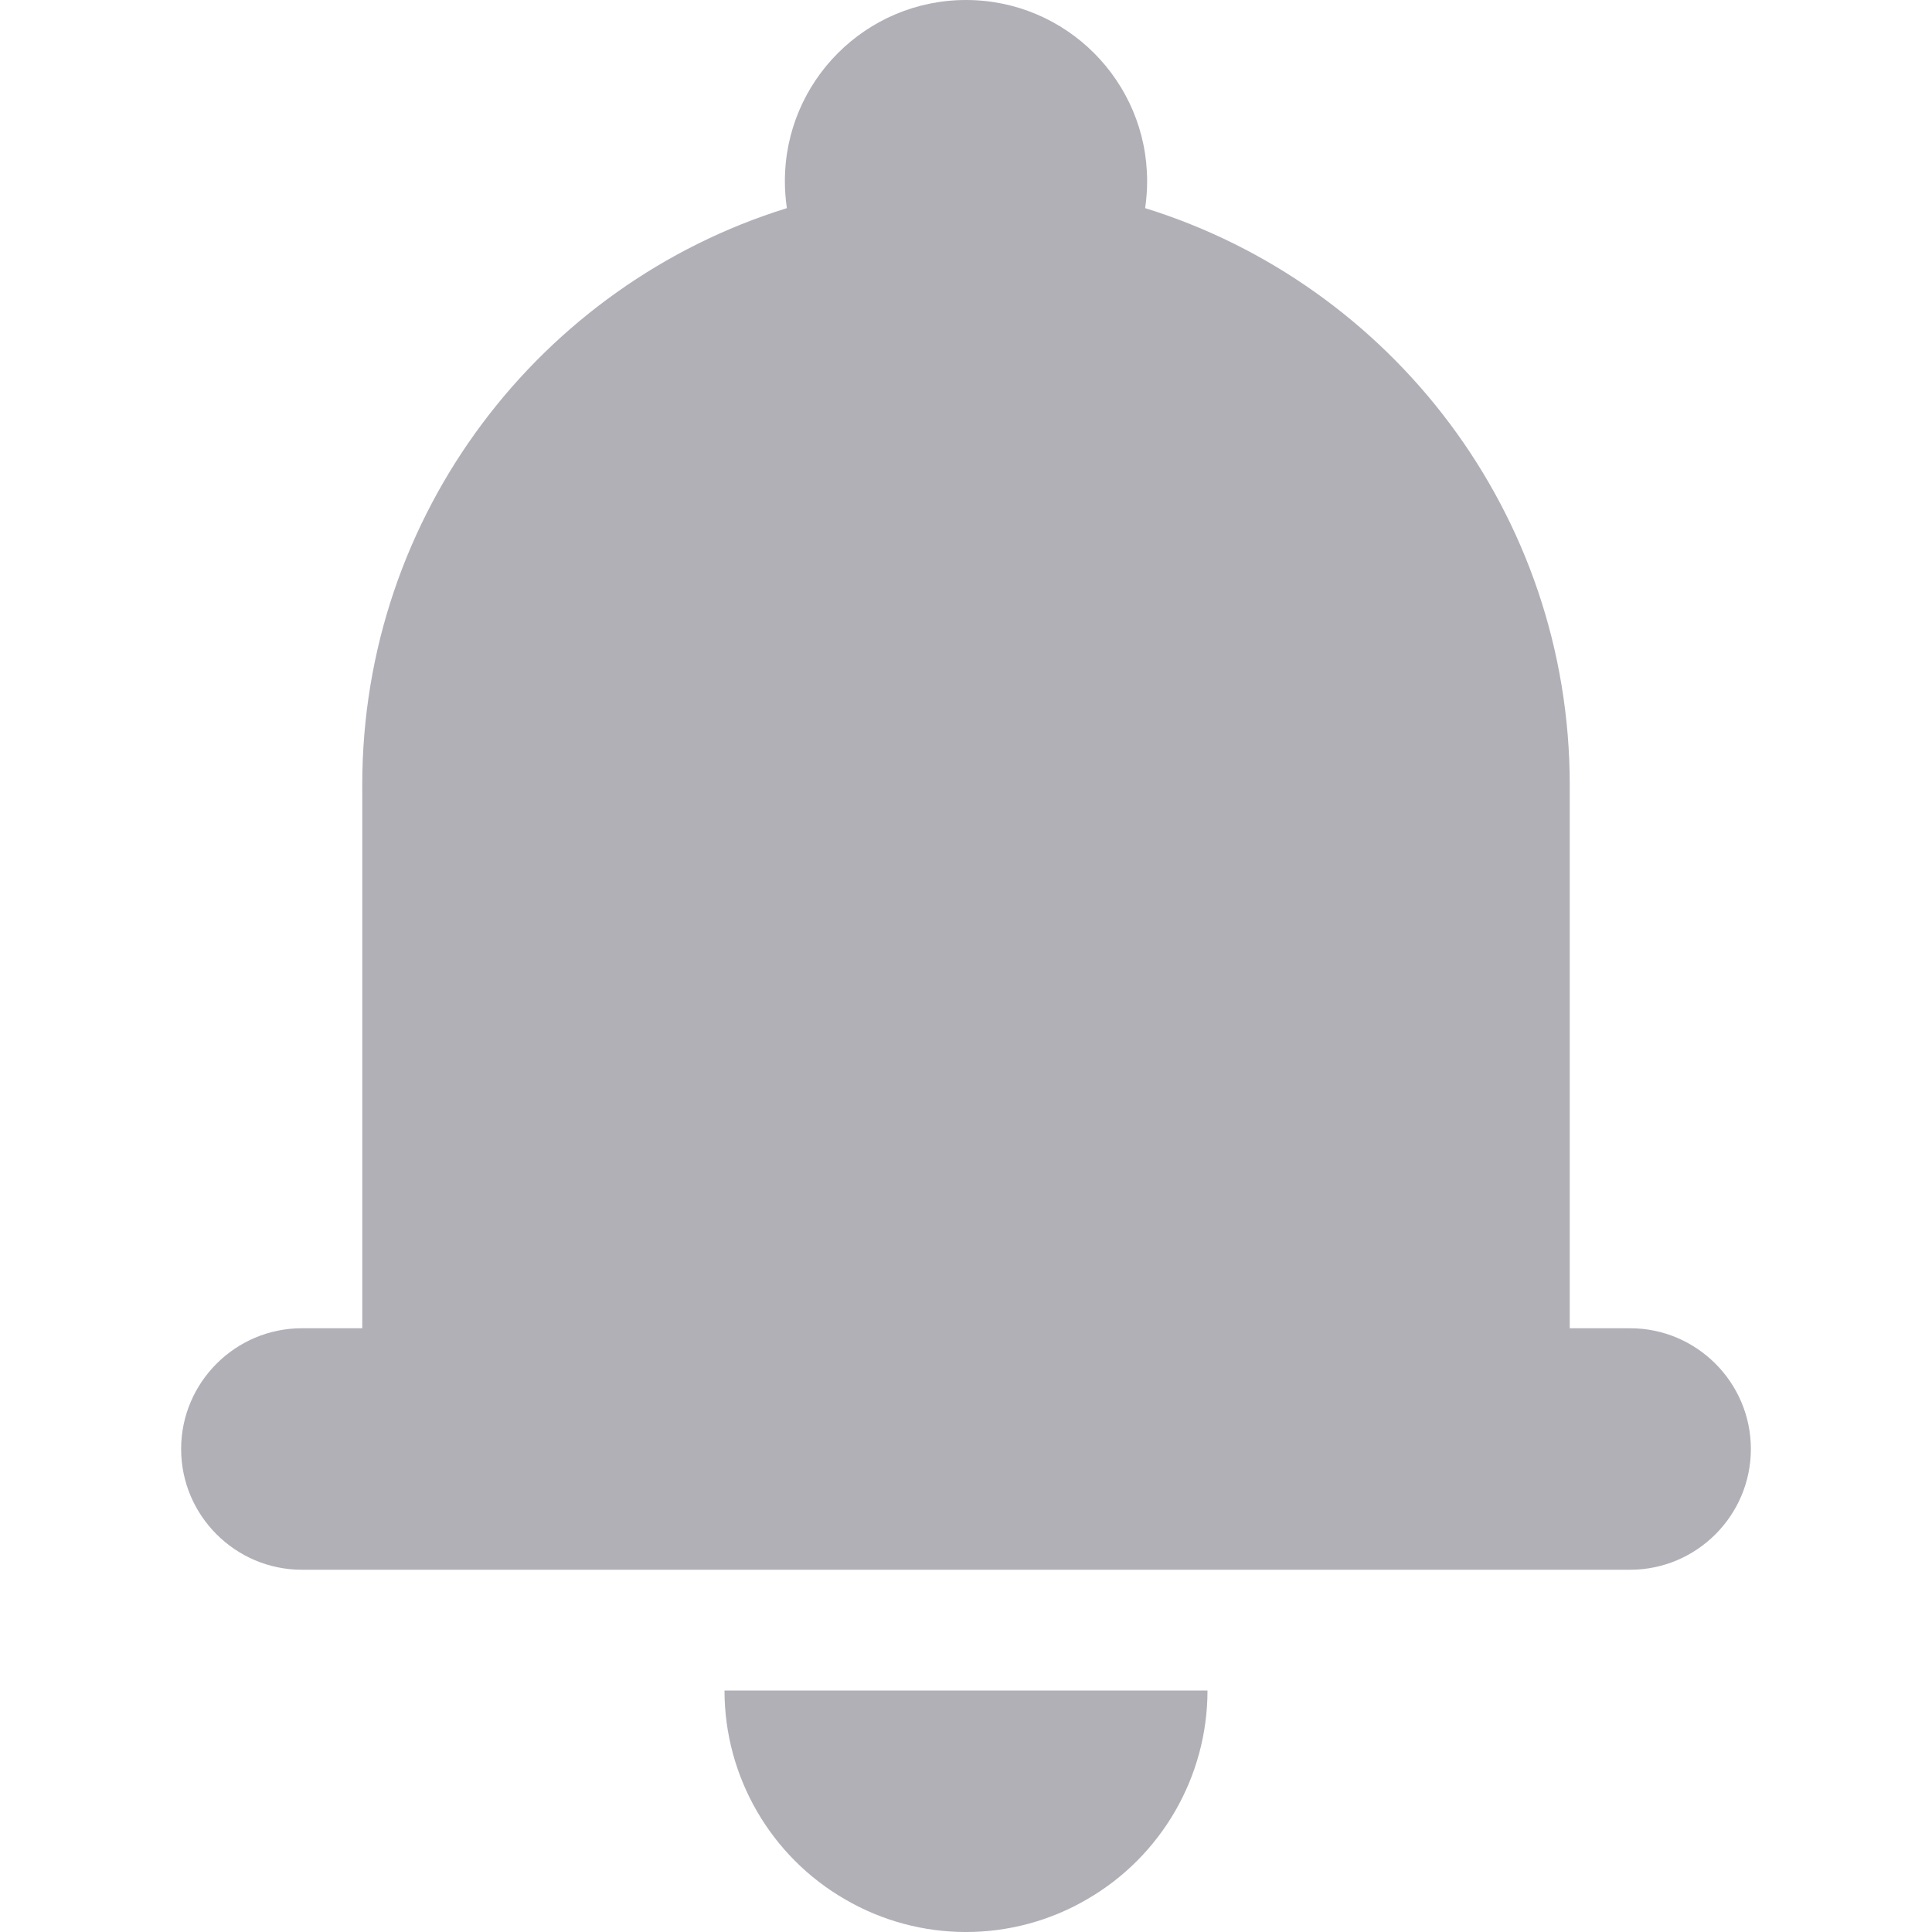
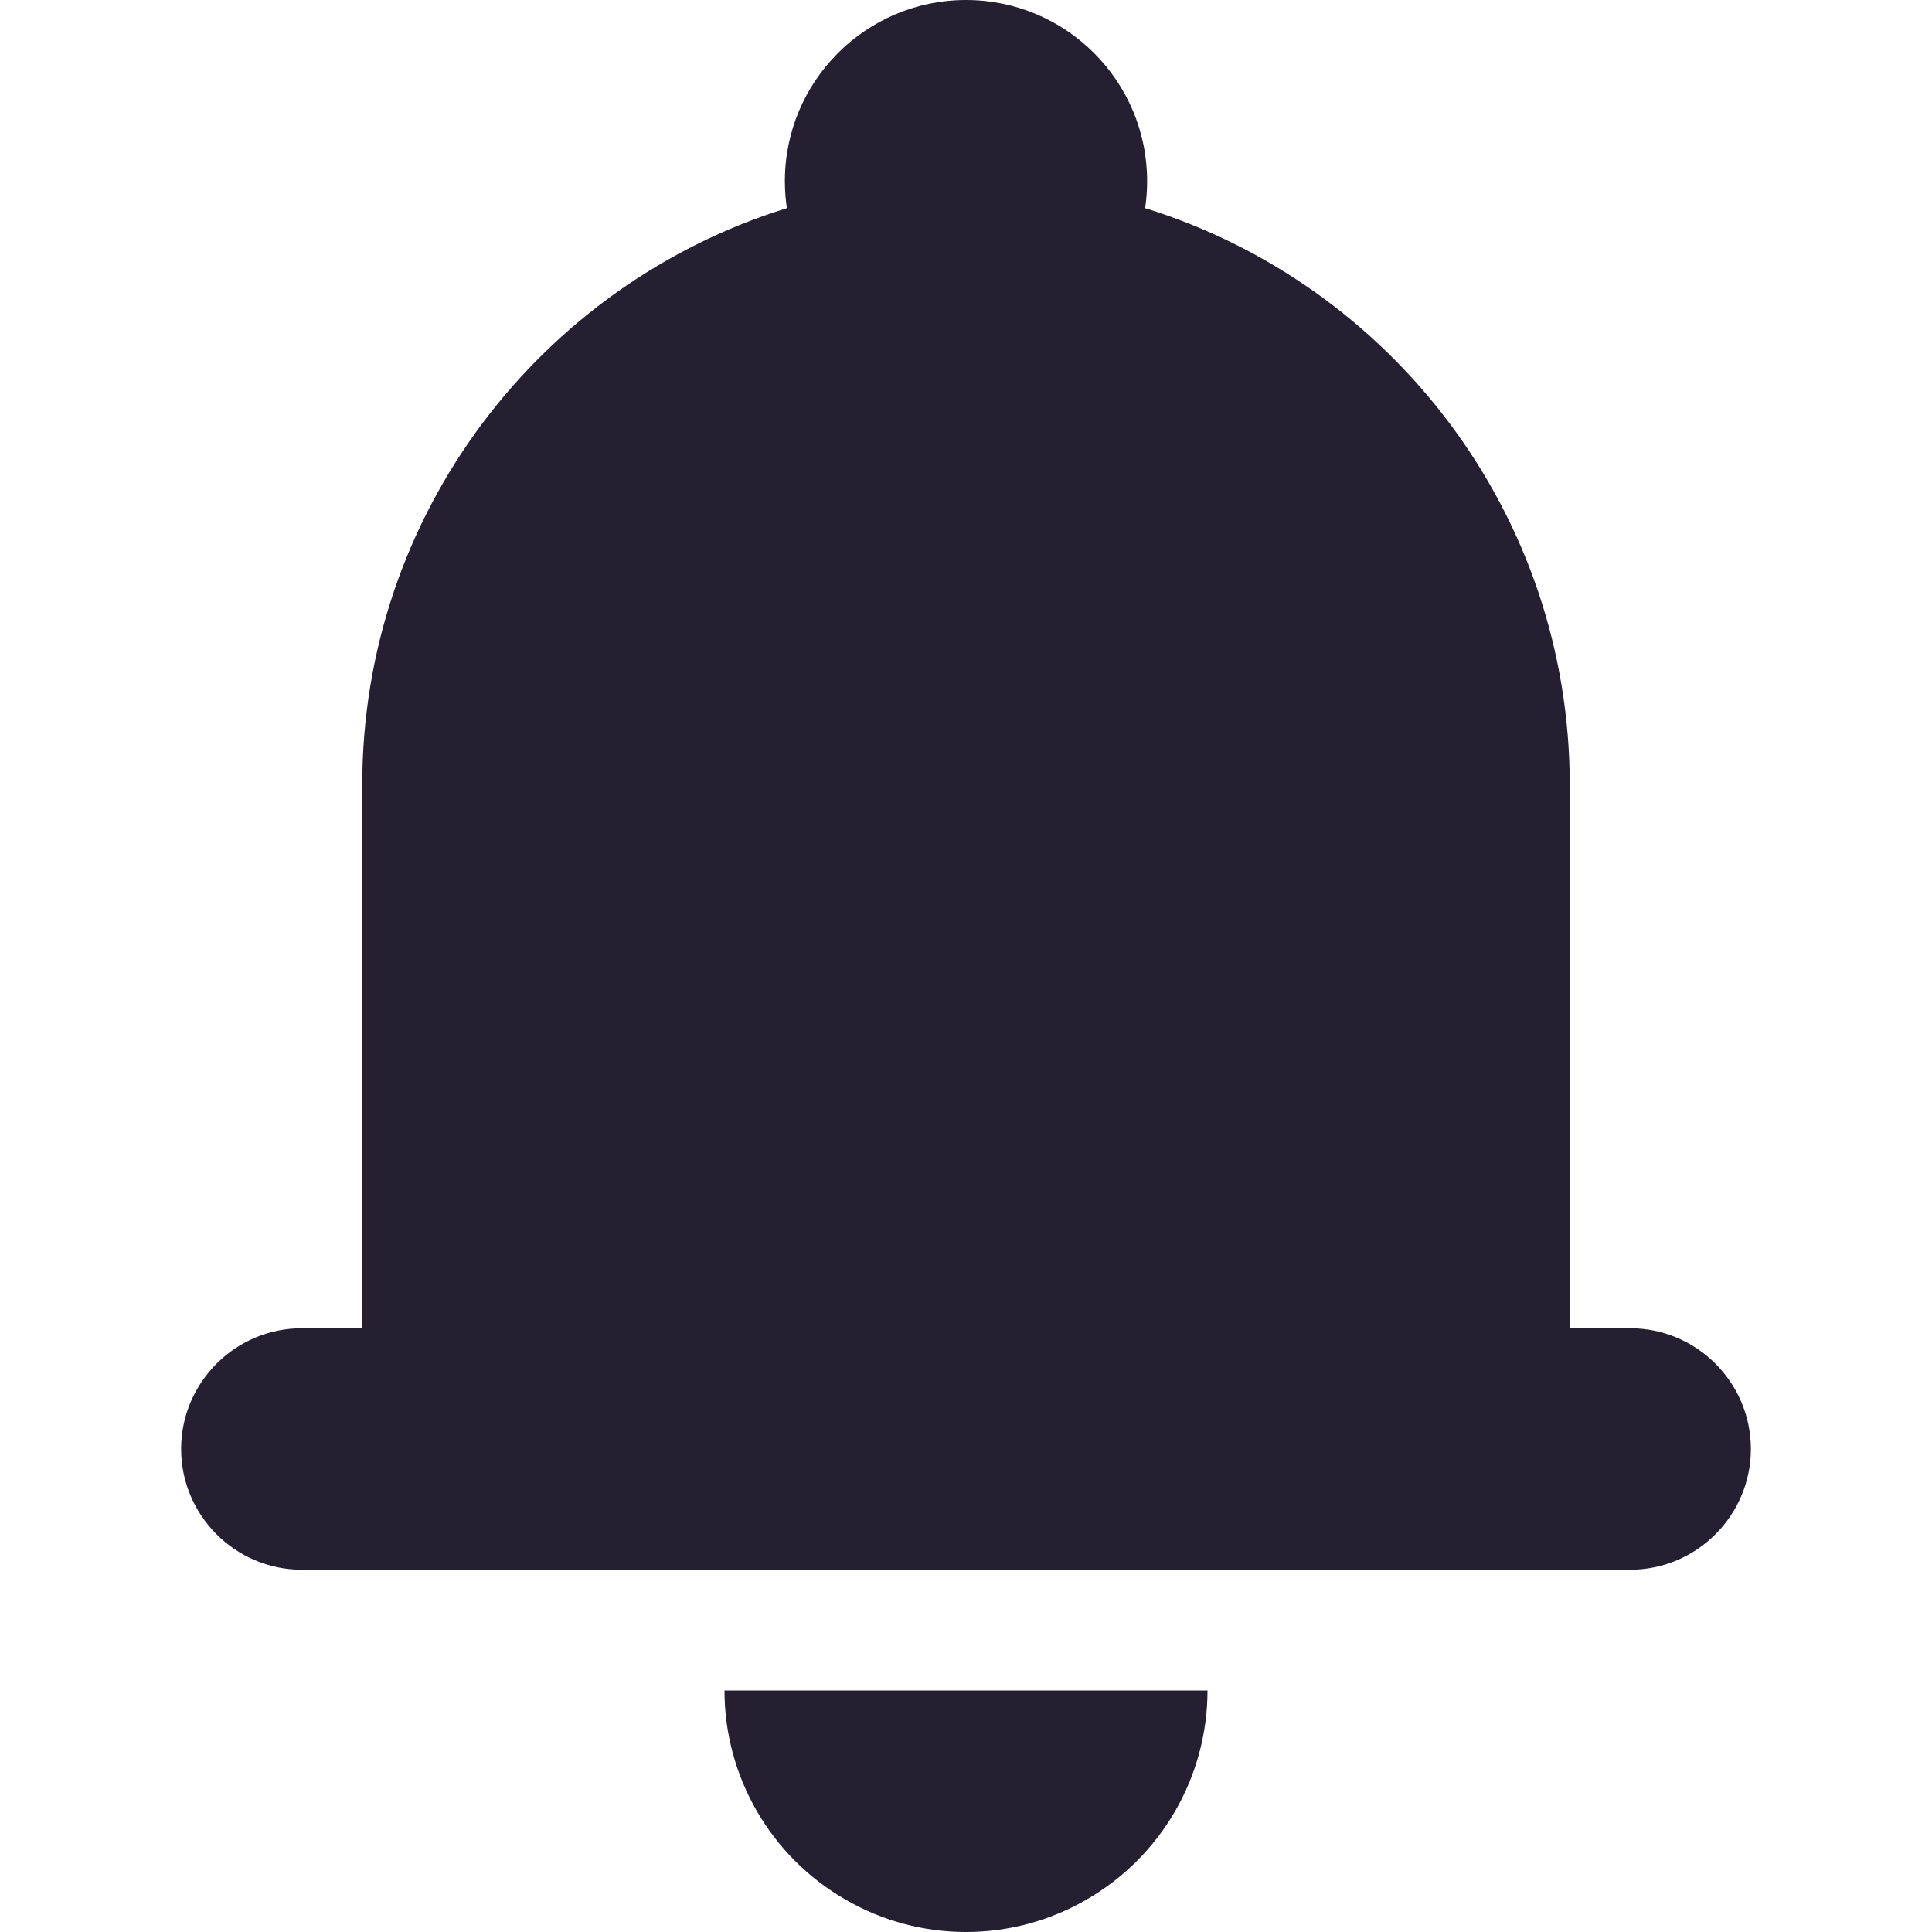
<svg xmlns="http://www.w3.org/2000/svg" height="64px" viewBox="0 0 64 64" width="64px">
-   <path d="m 32 0 c -3.312 0 -6 2.688 -6 6 c 0 0.305 0.023 0.602 0.066 0.895 c -8.148 2.527 -14.066 10.125 -14.066 19.105 v 18 h -2 c -2.203 0 -4 1.797 -4 4 s 1.797 4 4 4 h 44 c 2.203 0 4 -1.797 4 -4 s -1.797 -4 -4 -4 h -2 v -18 c 0 -8.98 -5.918 -16.578 -14.066 -19.105 c 0.043 -0.293 0.066 -0.59 0.066 -0.895 c 0 -3.312 -2.688 -6 -6 -6 z m -8 56 c 0 2.859 1.531 5.5 4 6.922 c 2.469 1.438 5.531 1.438 8 0 c 2.469 -1.422 4 -4.062 4 -6.922 z m 0 0" fill="#241f31" fill-opacity="0.35" />
+   <path d="m 32 0 c -3.312 0 -6 2.688 -6 6 c 0 0.305 0.023 0.602 0.066 0.895 c -8.148 2.527 -14.066 10.125 -14.066 19.105 v 18 h -2 c -2.203 0 -4 1.797 -4 4 s 1.797 4 4 4 h 44 c 2.203 0 4 -1.797 4 -4 s -1.797 -4 -4 -4 h -2 v -18 c 0 -8.98 -5.918 -16.578 -14.066 -19.105 c 0.043 -0.293 0.066 -0.59 0.066 -0.895 c 0 -3.312 -2.688 -6 -6 -6 z m -8 56 c 0 2.859 1.531 5.5 4 6.922 c 2.469 1.438 5.531 1.438 8 0 c 2.469 -1.422 4 -4.062 4 -6.922 z m 0 0" fill="#241f31" />
</svg>
